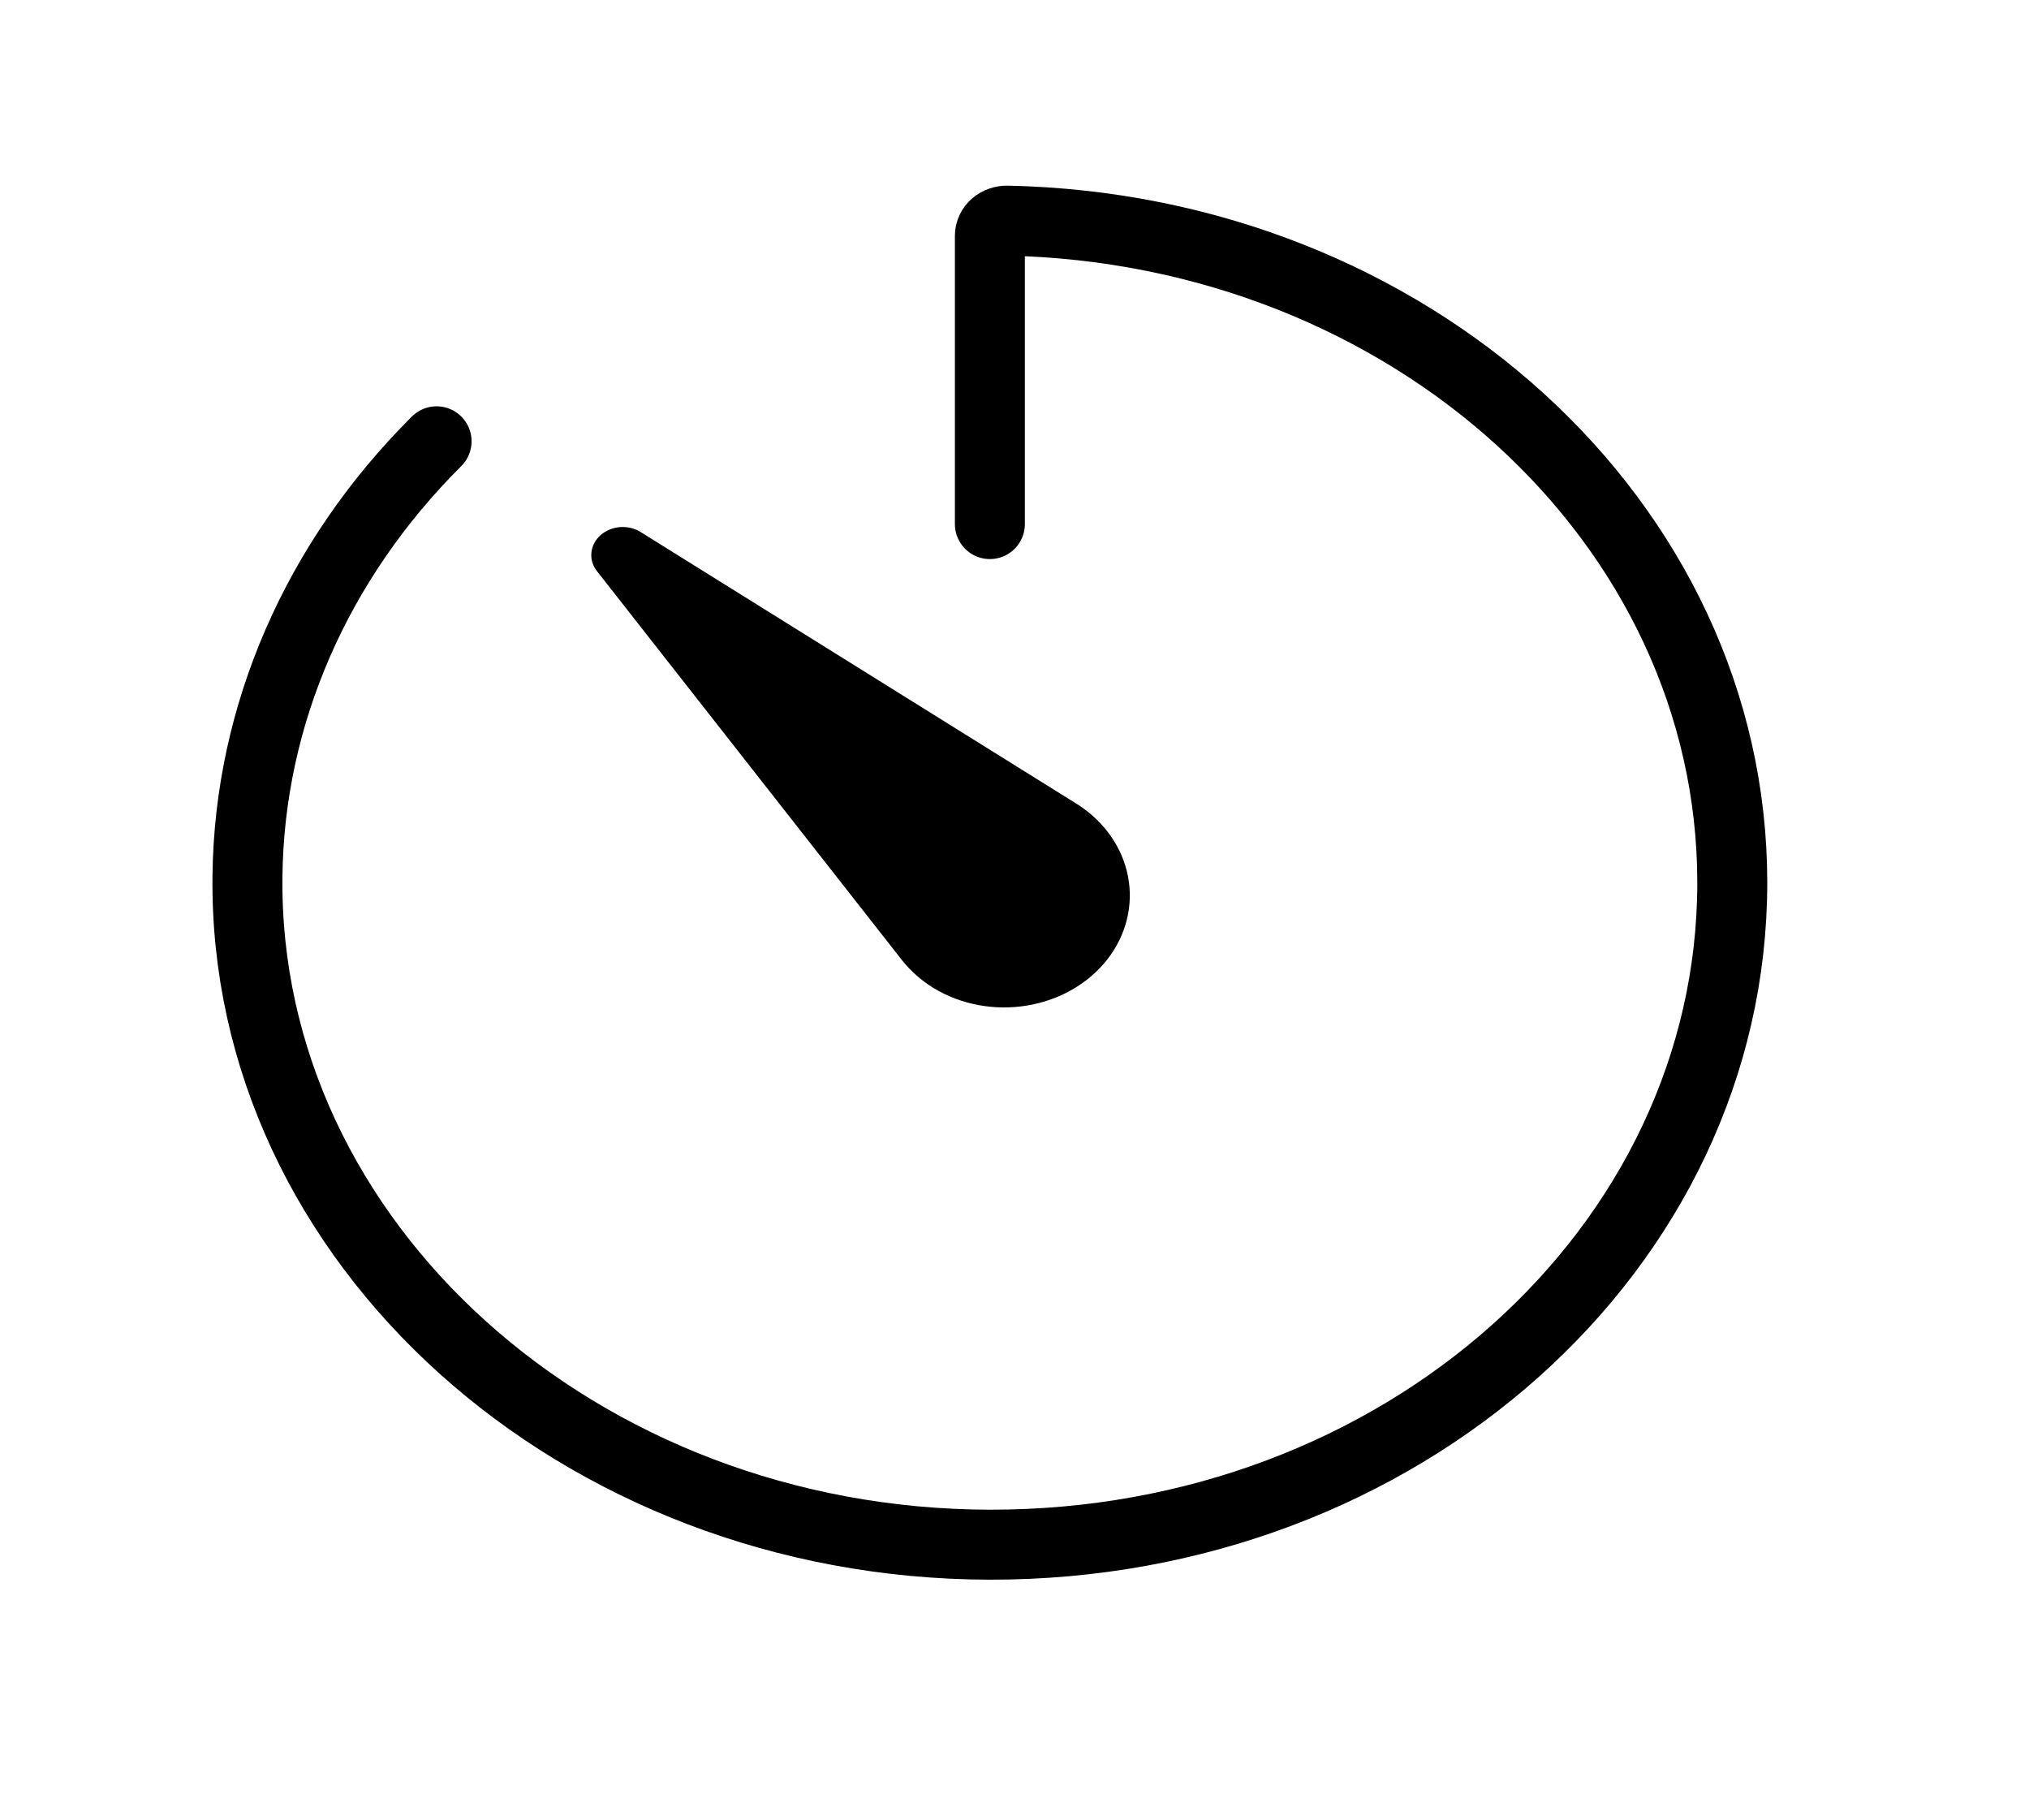
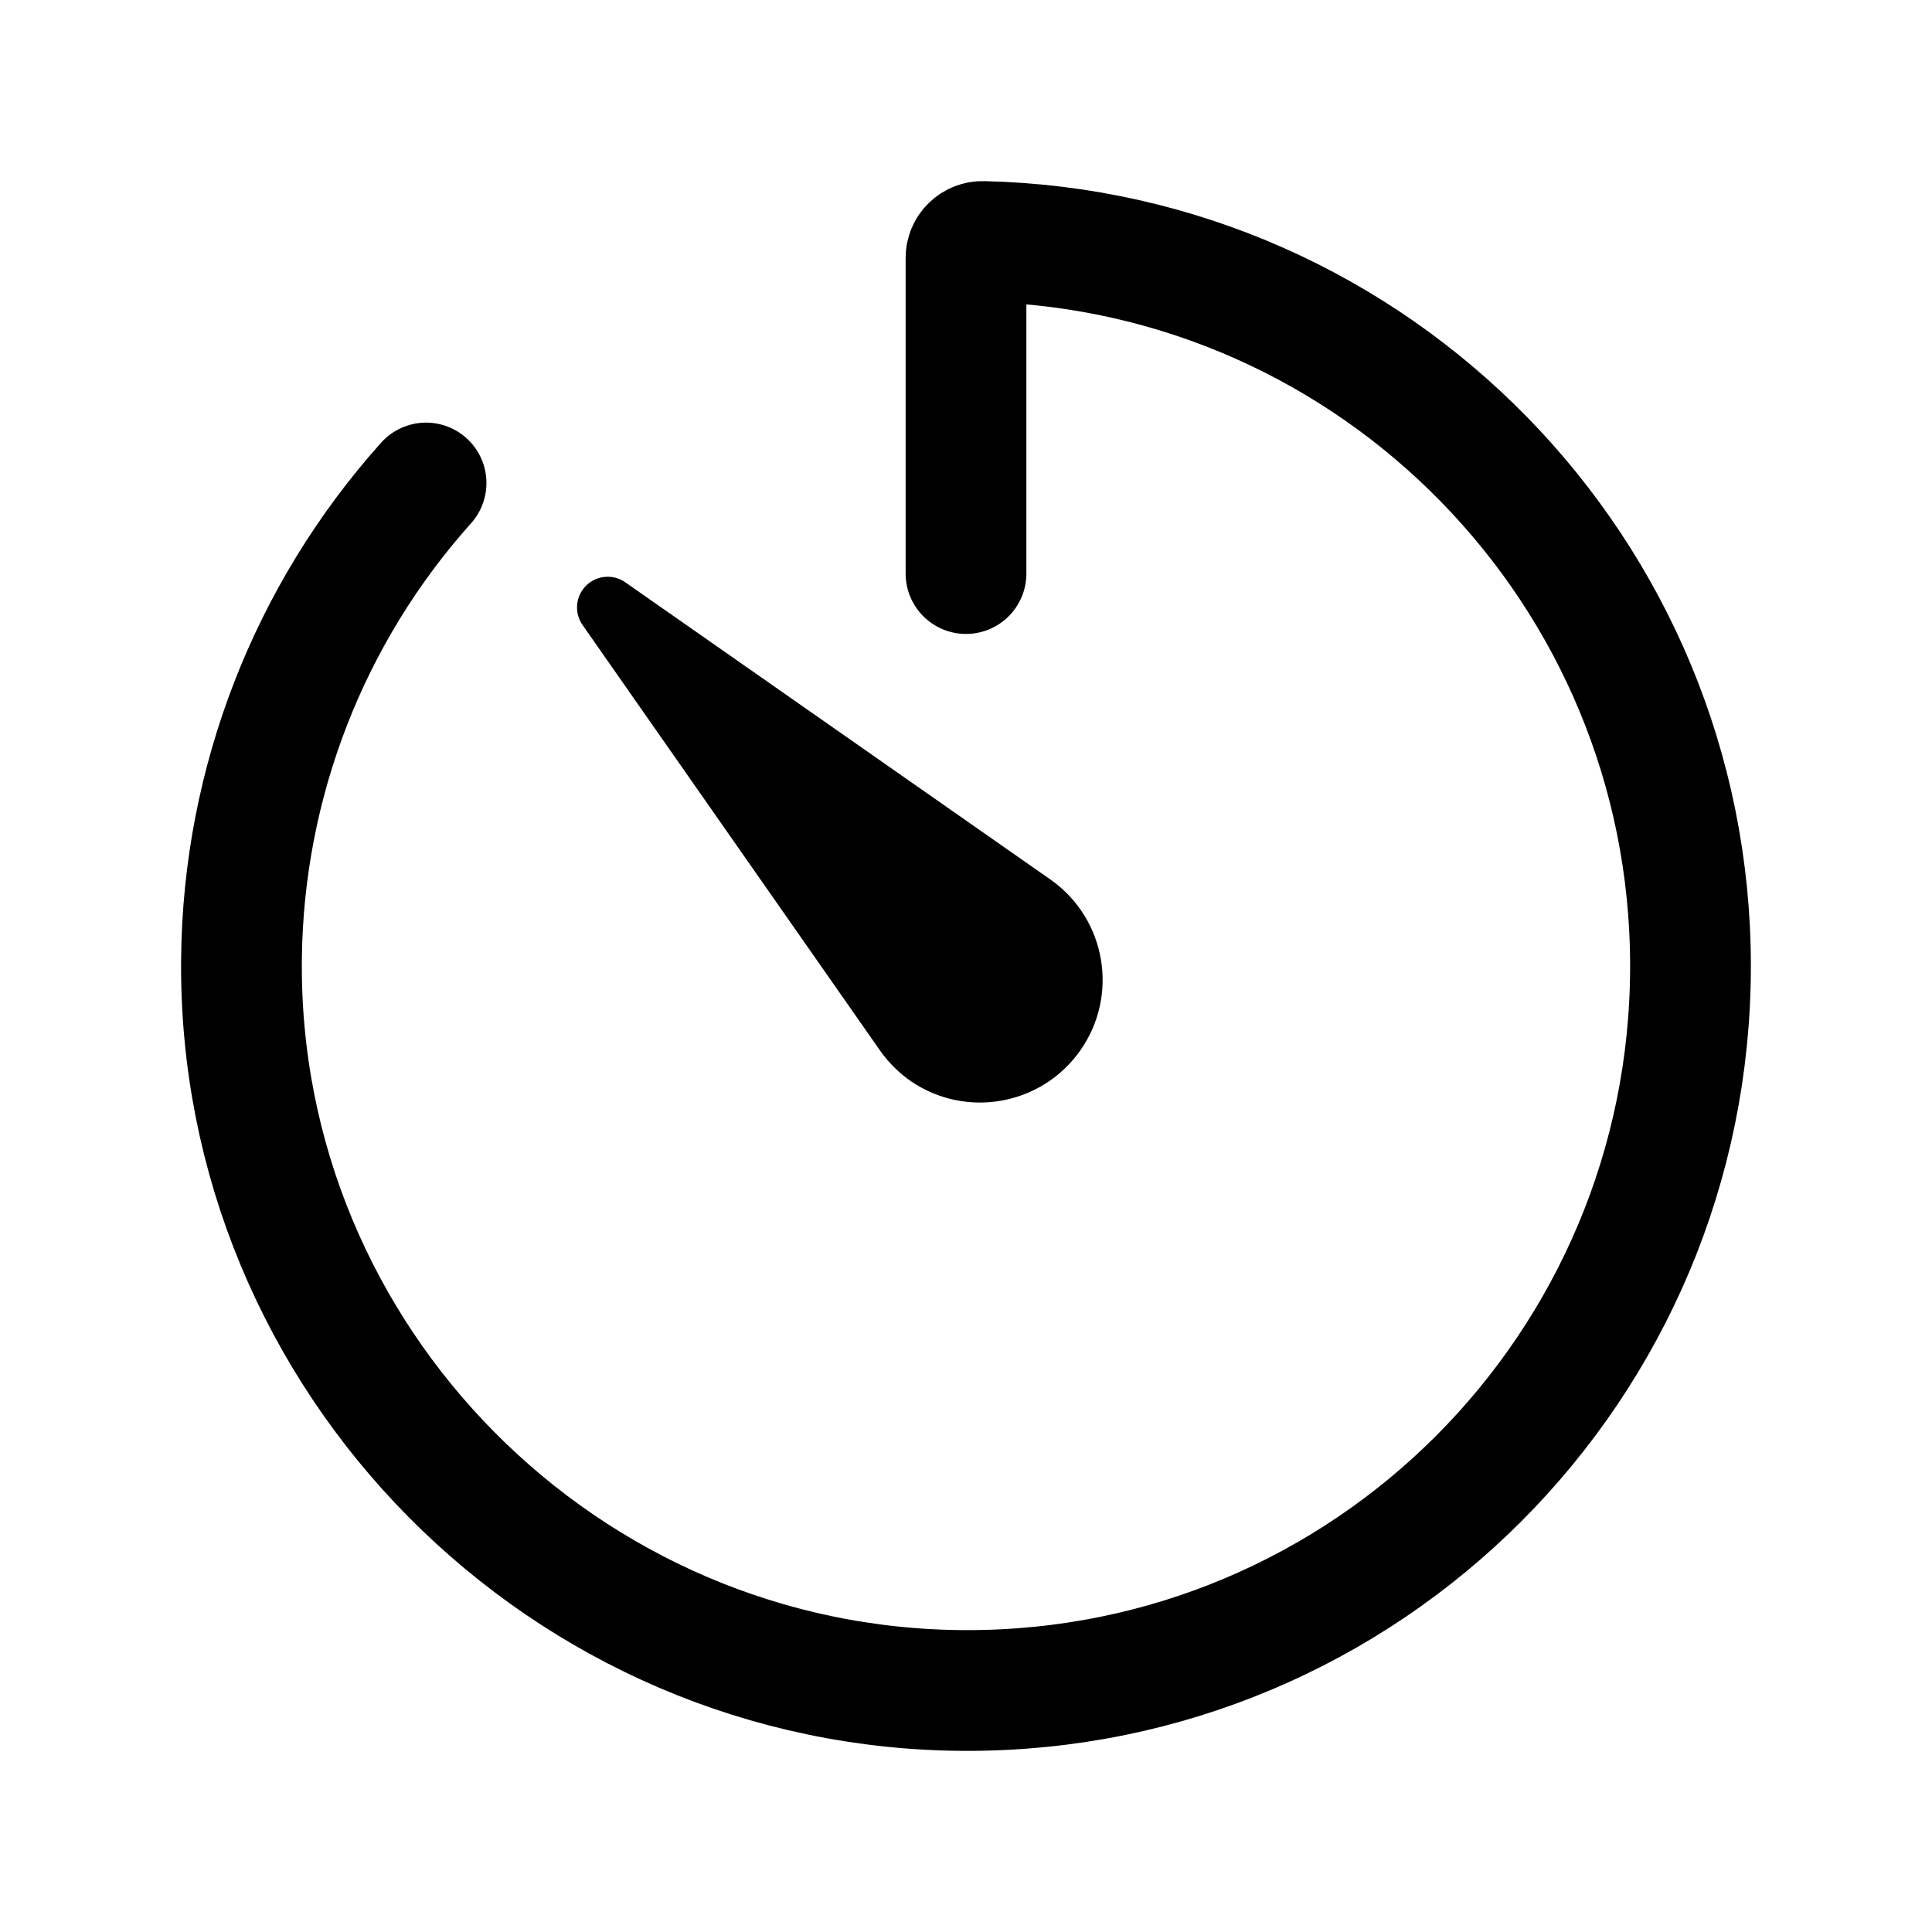
- <svg xmlns="http://www.w3.org/2000/svg" width="29" height="26" viewBox="0 0 29 26" fill="none">
-   <g id="timer-outline">
-     <path id="Vector" d="M6.24 6.306C4.524 8.015 3.564 10.221 3.537 12.514C3.472 17.754 8.27 22.063 14.148 22.073C20.017 22.083 24.759 17.844 24.759 12.613C24.759 7.462 20.141 3.271 14.397 3.153C14.364 3.152 14.332 3.157 14.302 3.168C14.272 3.178 14.244 3.194 14.221 3.214C14.198 3.234 14.179 3.258 14.167 3.285C14.154 3.311 14.148 3.34 14.148 3.369V7.489" stroke="black" stroke-linecap="round" stroke-linejoin="round" />
-     <path id="Vector_2" d="M12.898 13.728L8.532 8.161C8.471 8.083 8.443 7.99 8.453 7.896C8.462 7.802 8.508 7.715 8.583 7.648C8.657 7.582 8.756 7.541 8.861 7.532C8.966 7.524 9.071 7.549 9.157 7.603L15.402 11.495C15.785 11.741 16.044 12.112 16.123 12.527C16.202 12.941 16.095 13.367 15.825 13.712C15.554 14.057 15.142 14.293 14.678 14.369C14.213 14.446 13.734 14.356 13.344 14.119C13.171 14.013 13.02 13.88 12.898 13.728Z" fill="black" />
-   </g>
+ <svg xmlns="http://www.w3.org/2000/svg" class="ionicon" viewBox="0 0 512 512">
+   <path d="M112.91 128A191.85 191.85 0 0064 254c-1.18 106.35 85.65 193.8 192 194 106.2.2 192-85.83 192-192 0-104.54-83.55-189.61-187.5-192a4.36 4.36 0 00-4.5 4.37V152" fill="none" stroke="currentColor" stroke-linecap="round" stroke-linejoin="round" stroke-width="32" />
+   <path d="M233.38 278.63l-79-113a8.13 8.13 0 0111.32-11.32l113 79a32.5 32.5 0 01-37.25 53.26 33.21 33.21 0 01-8.07-7.94z" />
</svg>
